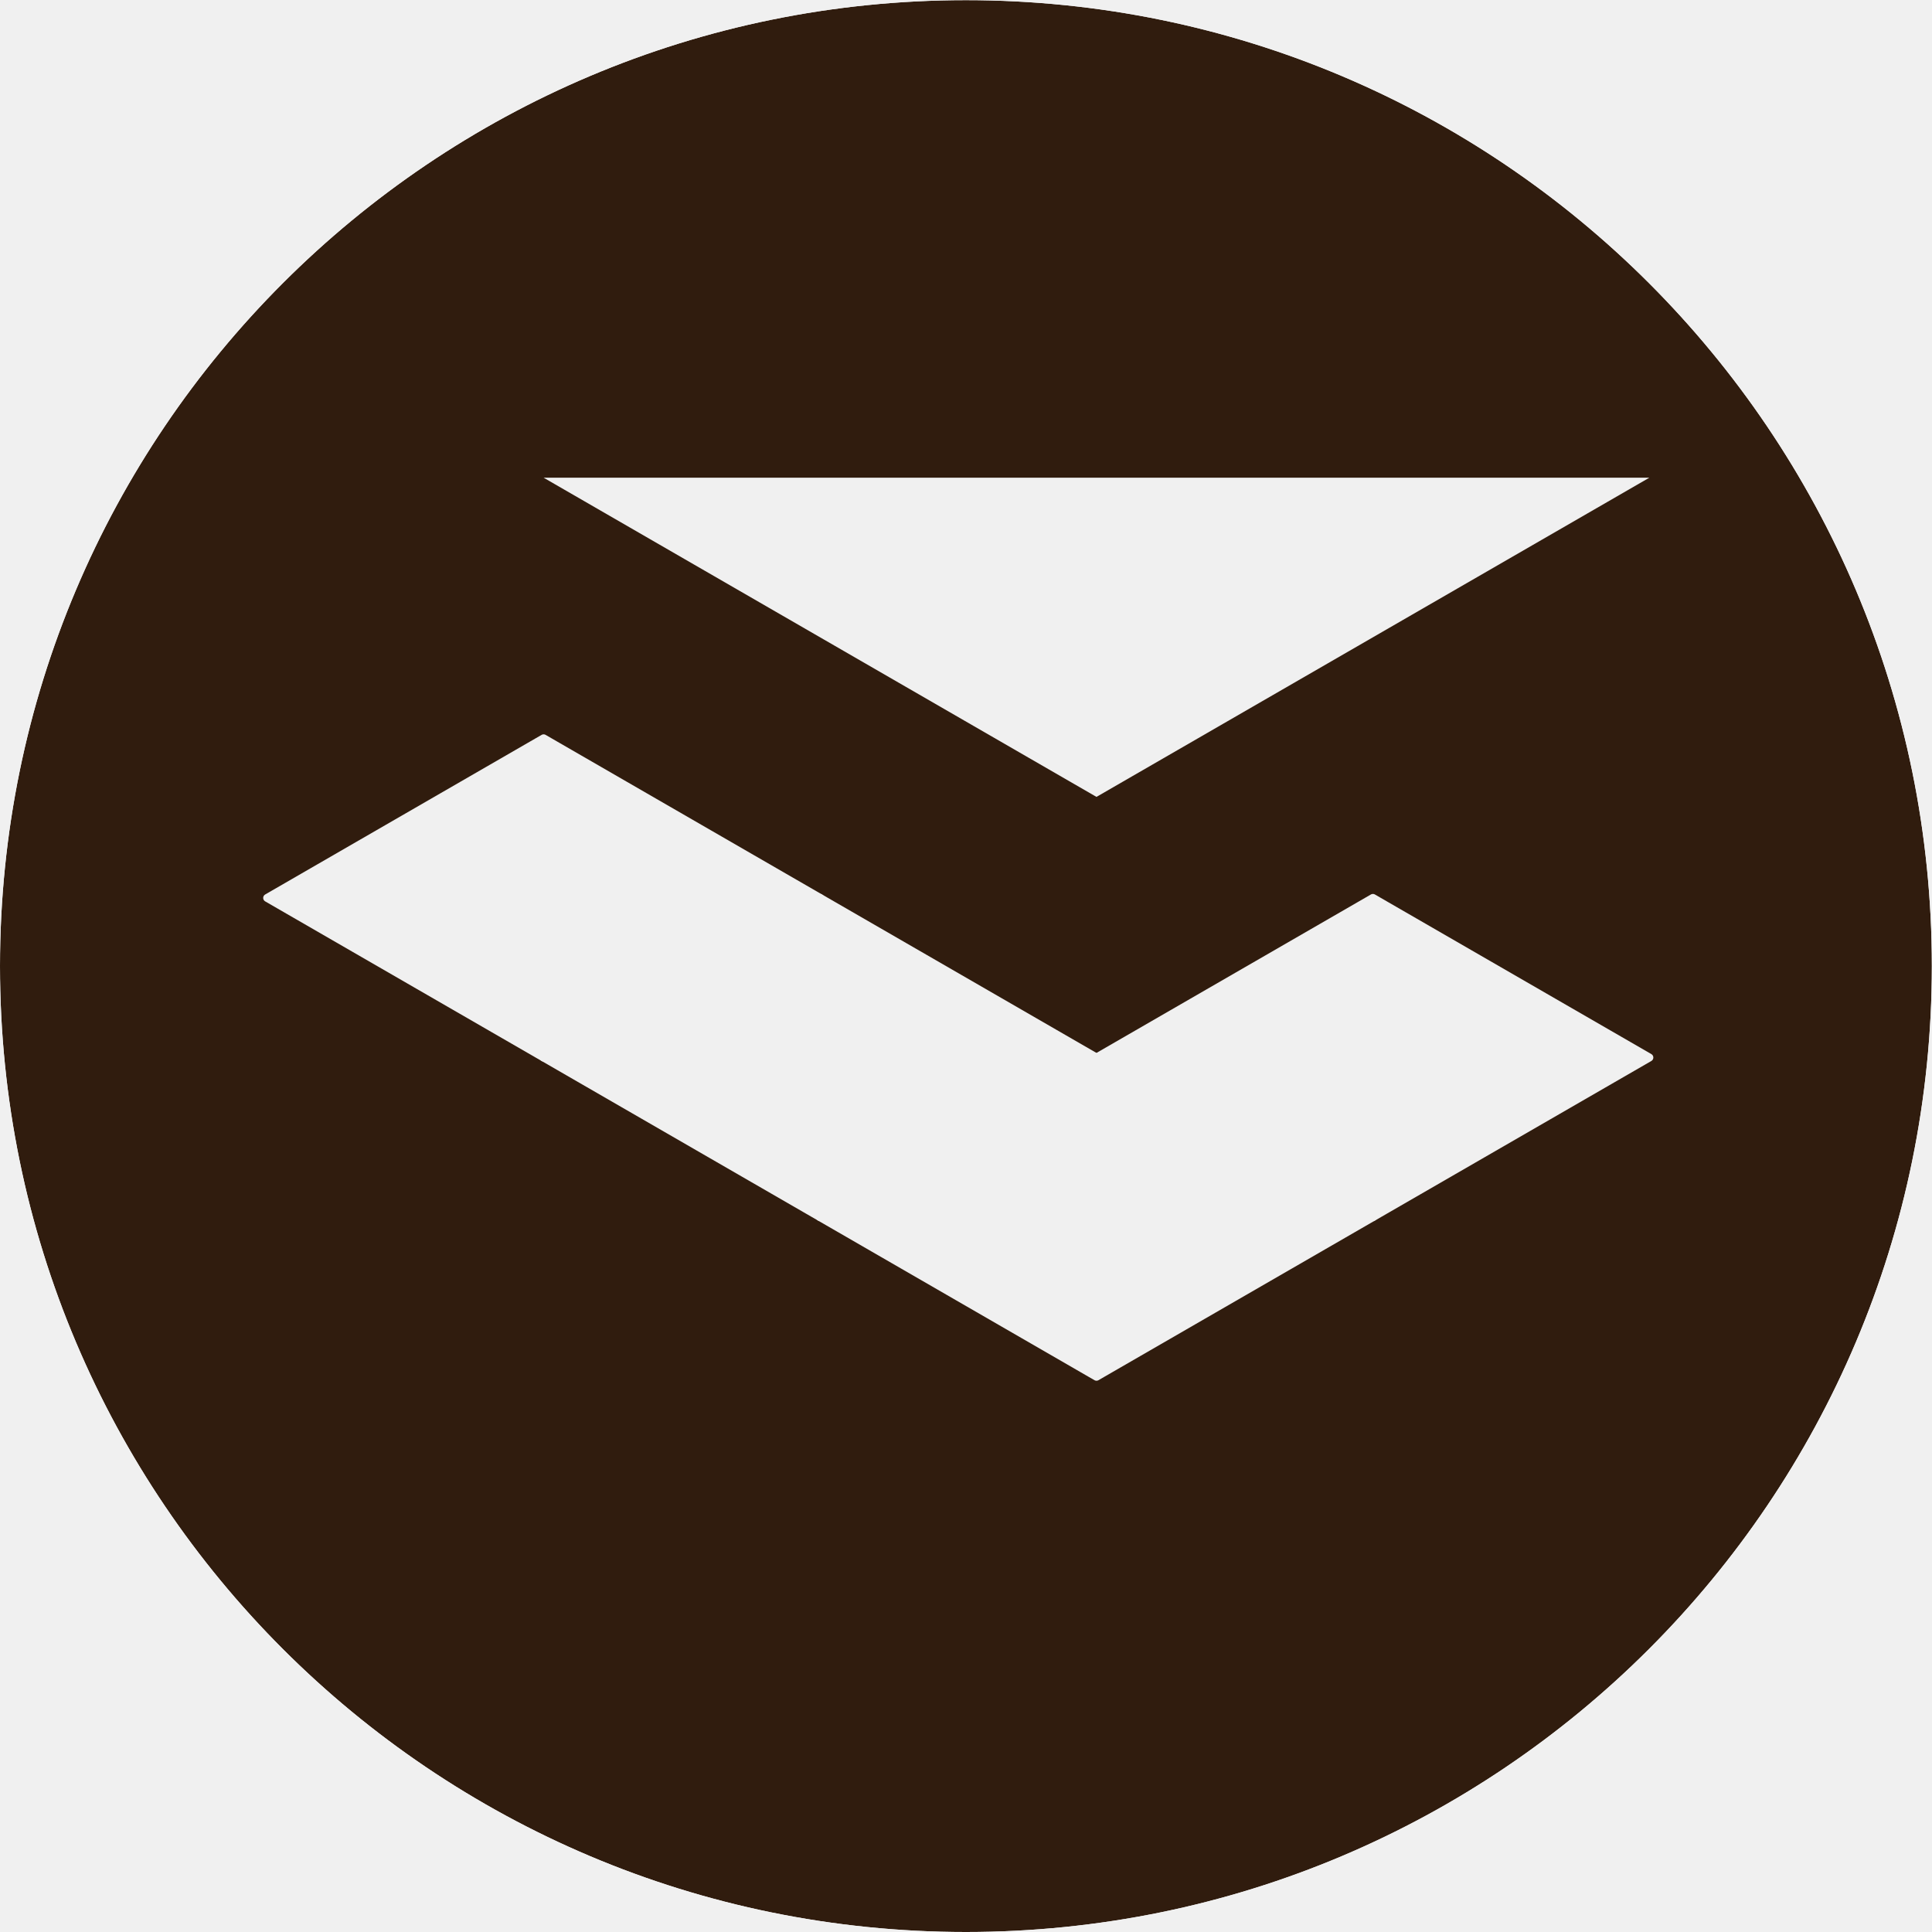
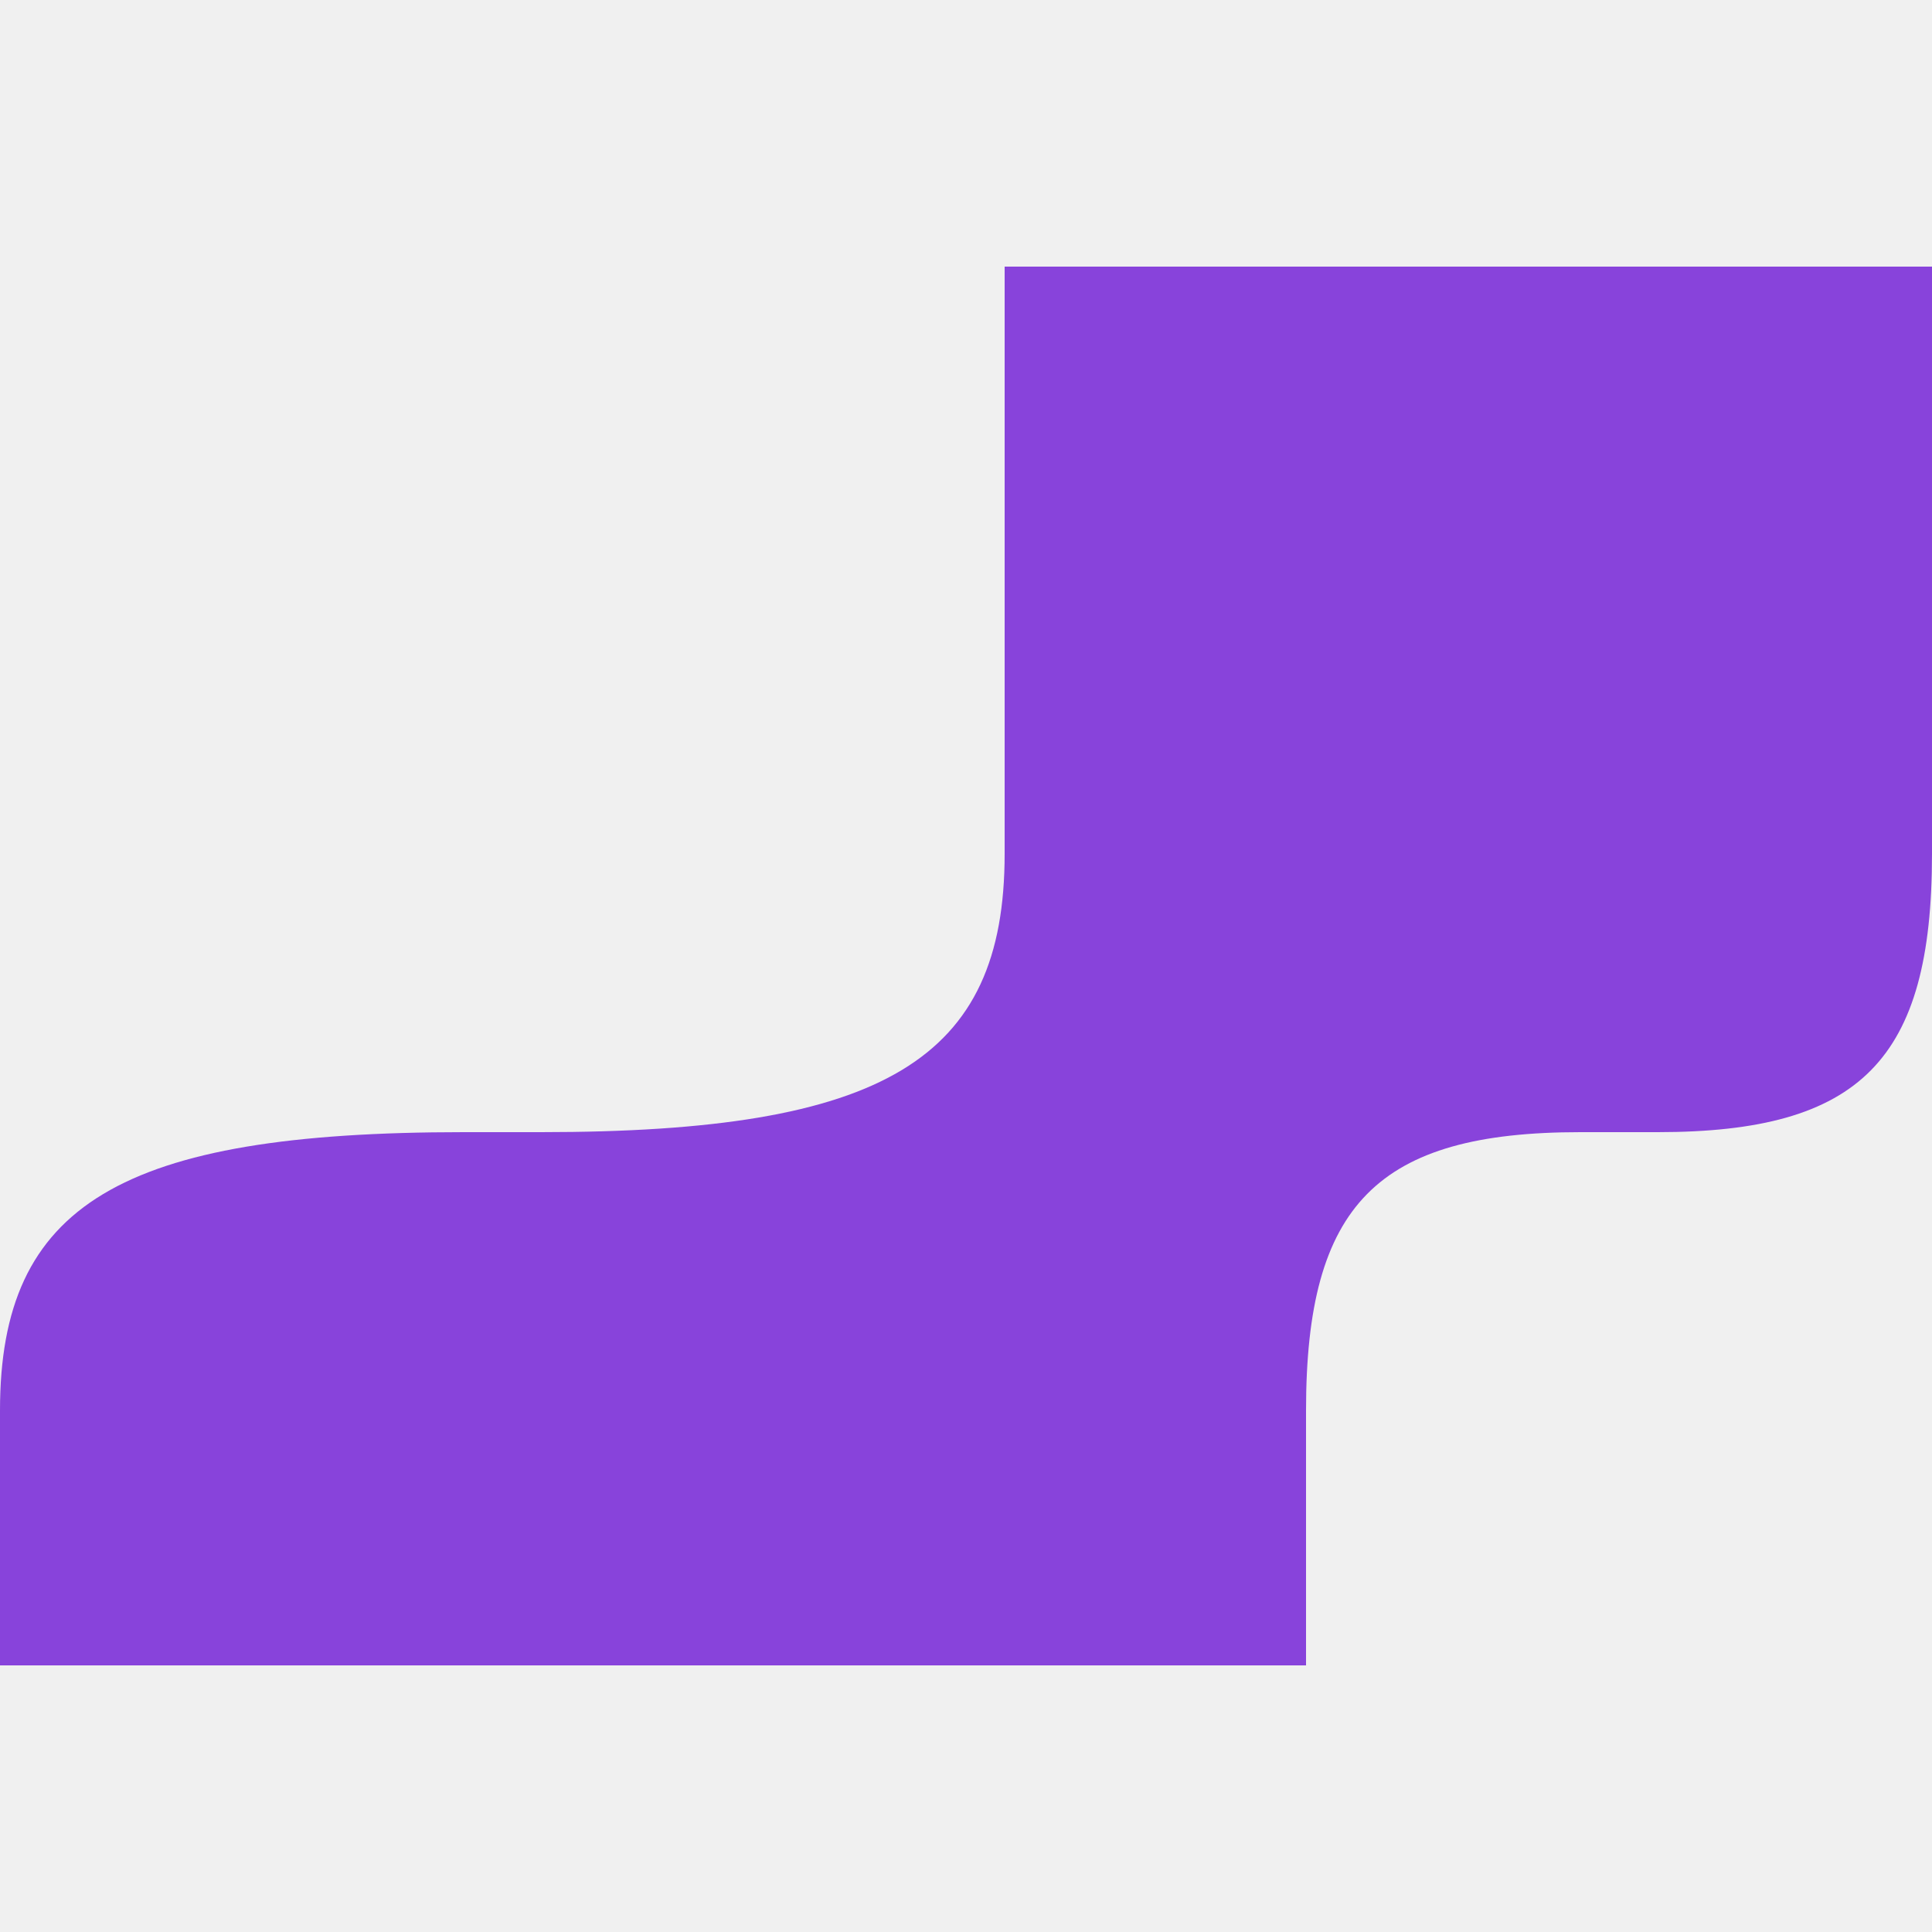
- <svg xmlns="http://www.w3.org/2000/svg" width="32" height="32" viewBox="-68.70 -26.26 121.05 121.05">
-   <style>
-     .mark { fill: #301c0e; }
-     @media (prefers-color-scheme: dark) {
-       .mark { fill: #e9dcc8; }
-     }
-   </style>
-   <defs>
-     <mask id="m">
-       <circle cx="-8.18" cy="34.27" r="60.52" fill="white" />
-       <polygon points="-34.64,20 -17.32,30 -34.64,40 -51.96,30" fill="black" stroke="black" stroke-width="0.5" stroke-linejoin="round" />
-       <polygon points="-17.32,30 0,40 -17.32,50 -34.64,40" fill="black" stroke="black" stroke-width="0.5" stroke-linejoin="round" />
-       <polygon points="0,40 17.32,50 0,60 -17.32,50" fill="black" stroke="black" stroke-width="0.5" stroke-linejoin="round" />
-       <polygon points="17.32,30 34.64,40 17.32,50 0,40" fill="black" stroke="black" stroke-width="0.5" stroke-linejoin="round" />
-       <polygon points="-34.64,3.67 34.64,3.67 0,23.67" fill="black" />
-     </mask>
-   </defs>
-   <circle class="mark" cx="-8.18" cy="34.27" r="60.52" mask="url(#m)" />
+ <svg xmlns="http://www.w3.org/2000/svg" viewBox="0 -34.5 250 250" role="img" aria-label="Lucity">
+   <style>@media (prefers-color-scheme: dark) { path { fill: #a274ee; } }</style>
+   <path d="M 130 0 L 130 76 C 130 102.64, 114.4 112, 70 112 L 60 112 C 15.6 112, 0 121.36, 0 148 L 0 181 L 169 181 L 169 148 C 169 121.36, 178.23 112, 204.5 112 L 214.5 112 C 240.77 112, 250 102.64, 250 76 L 250 0 Z" fill="#8843db" />
</svg>
